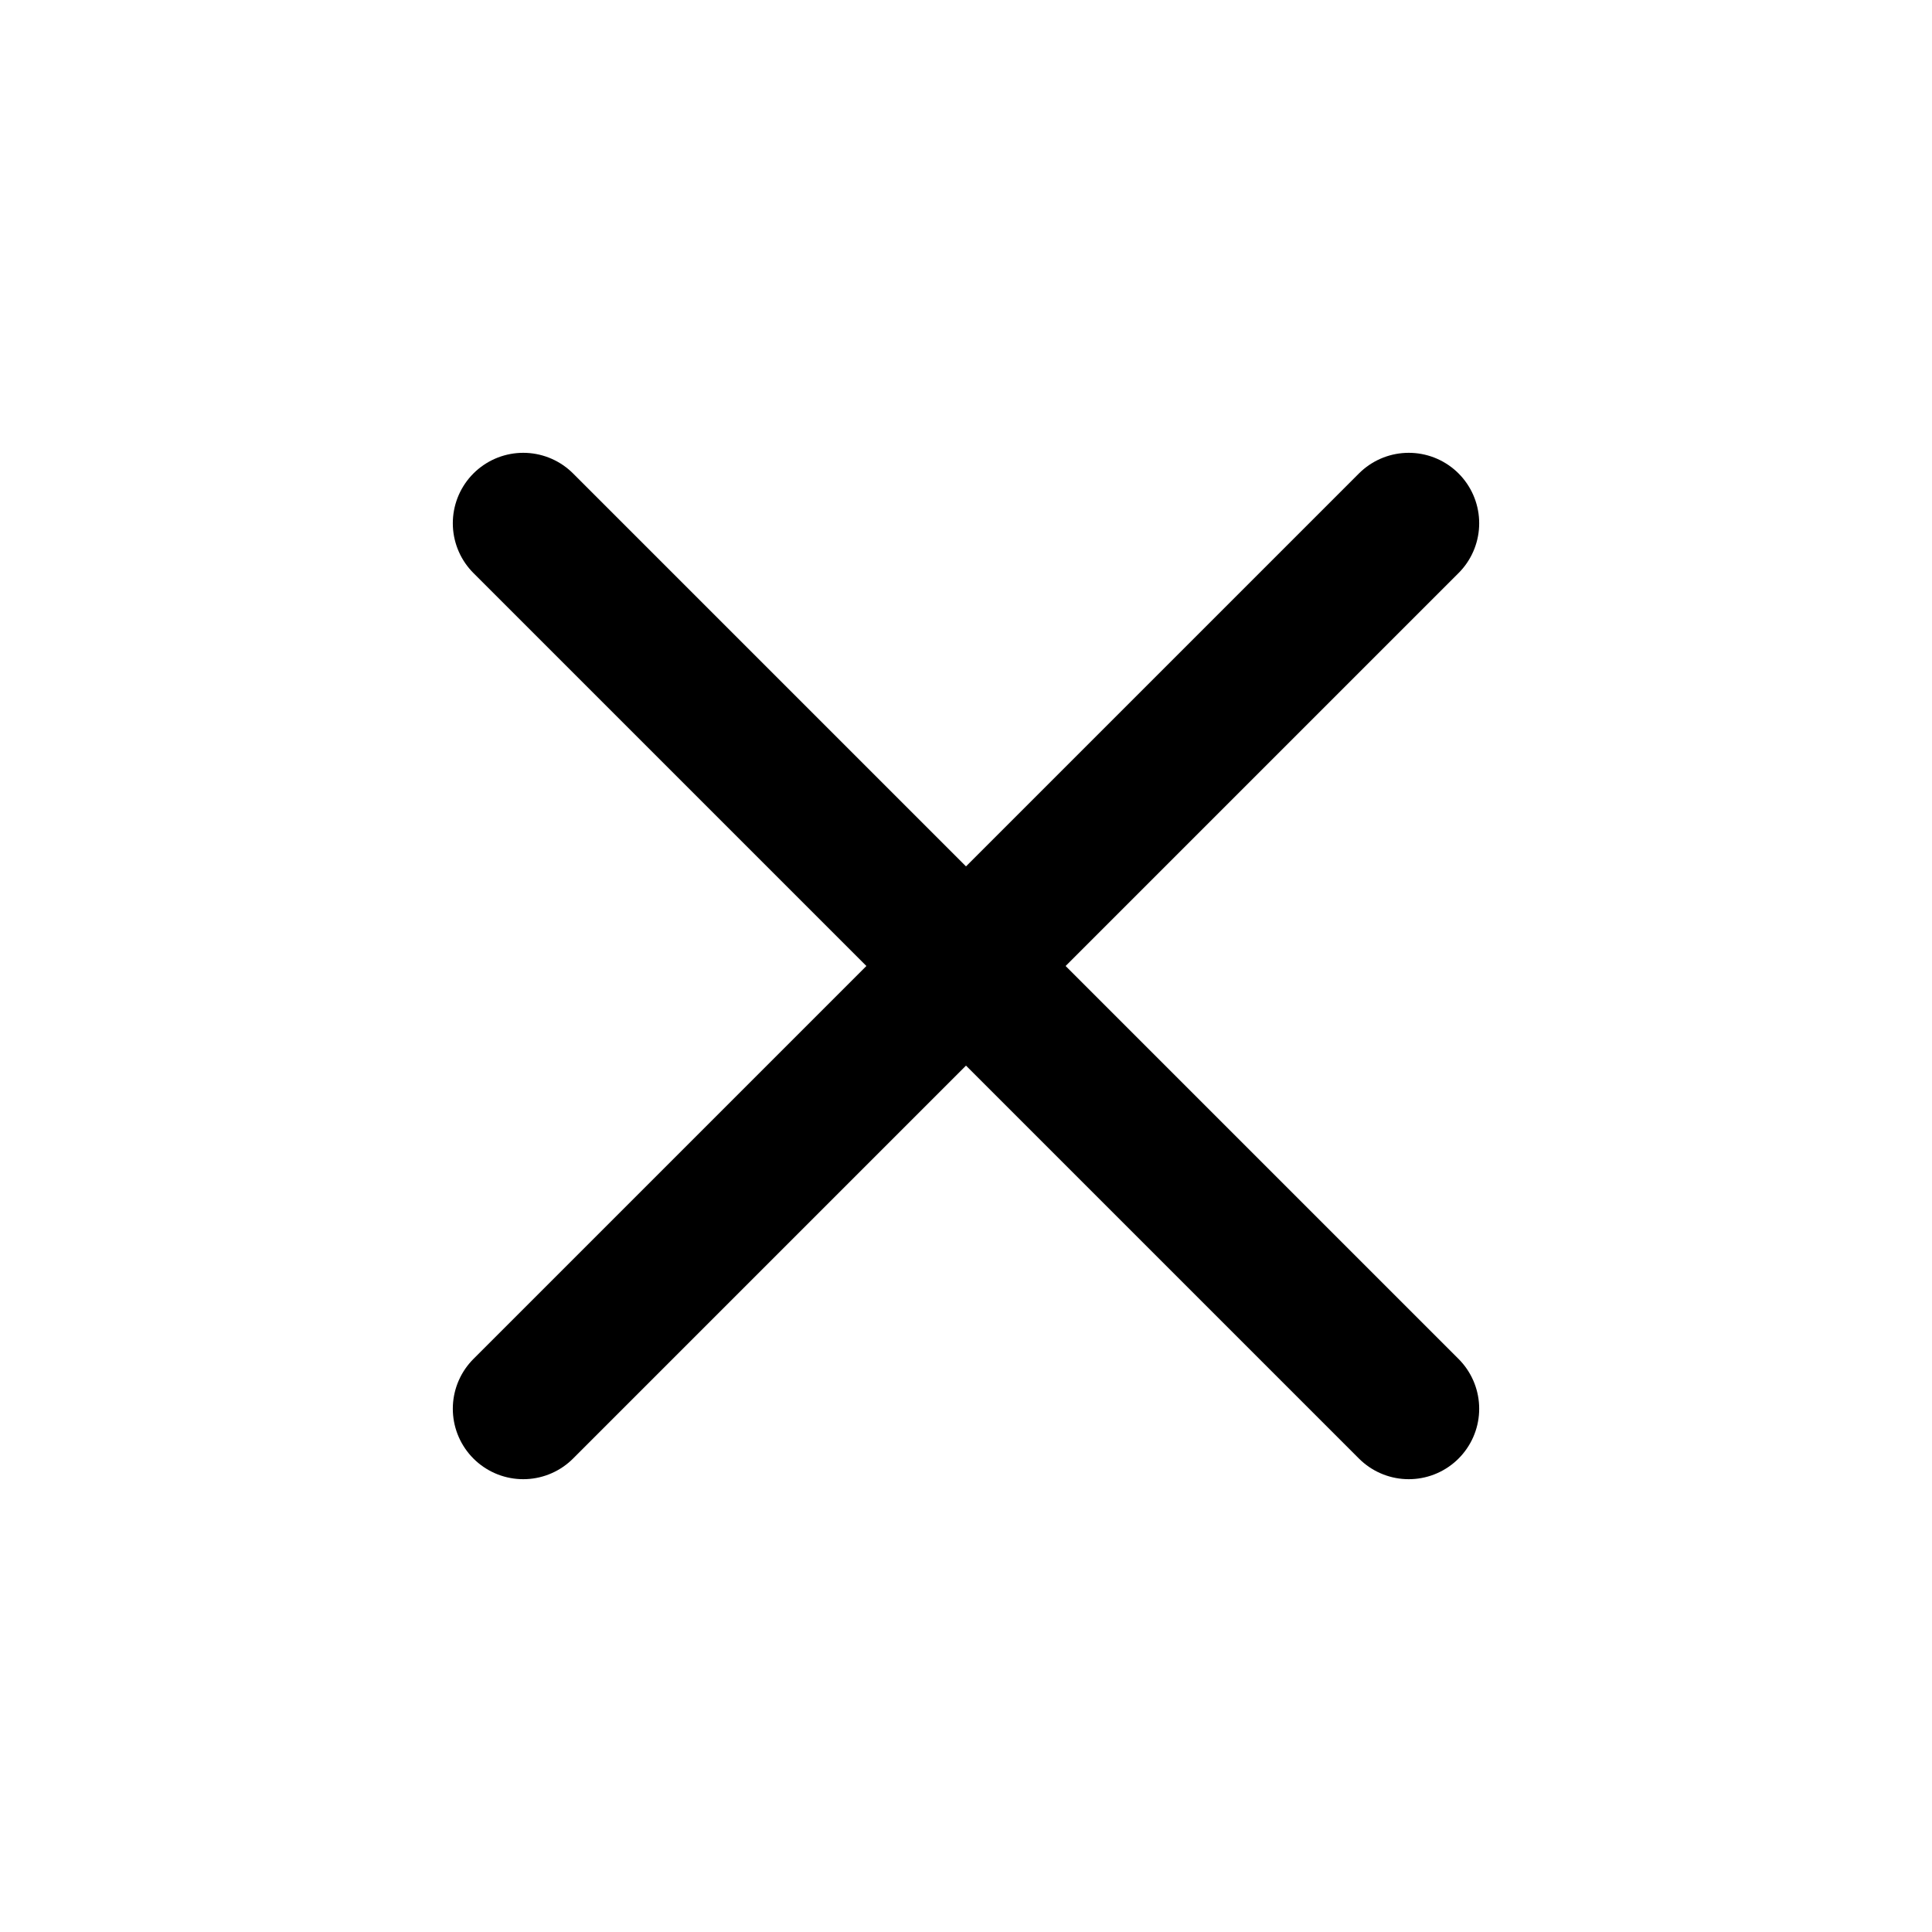
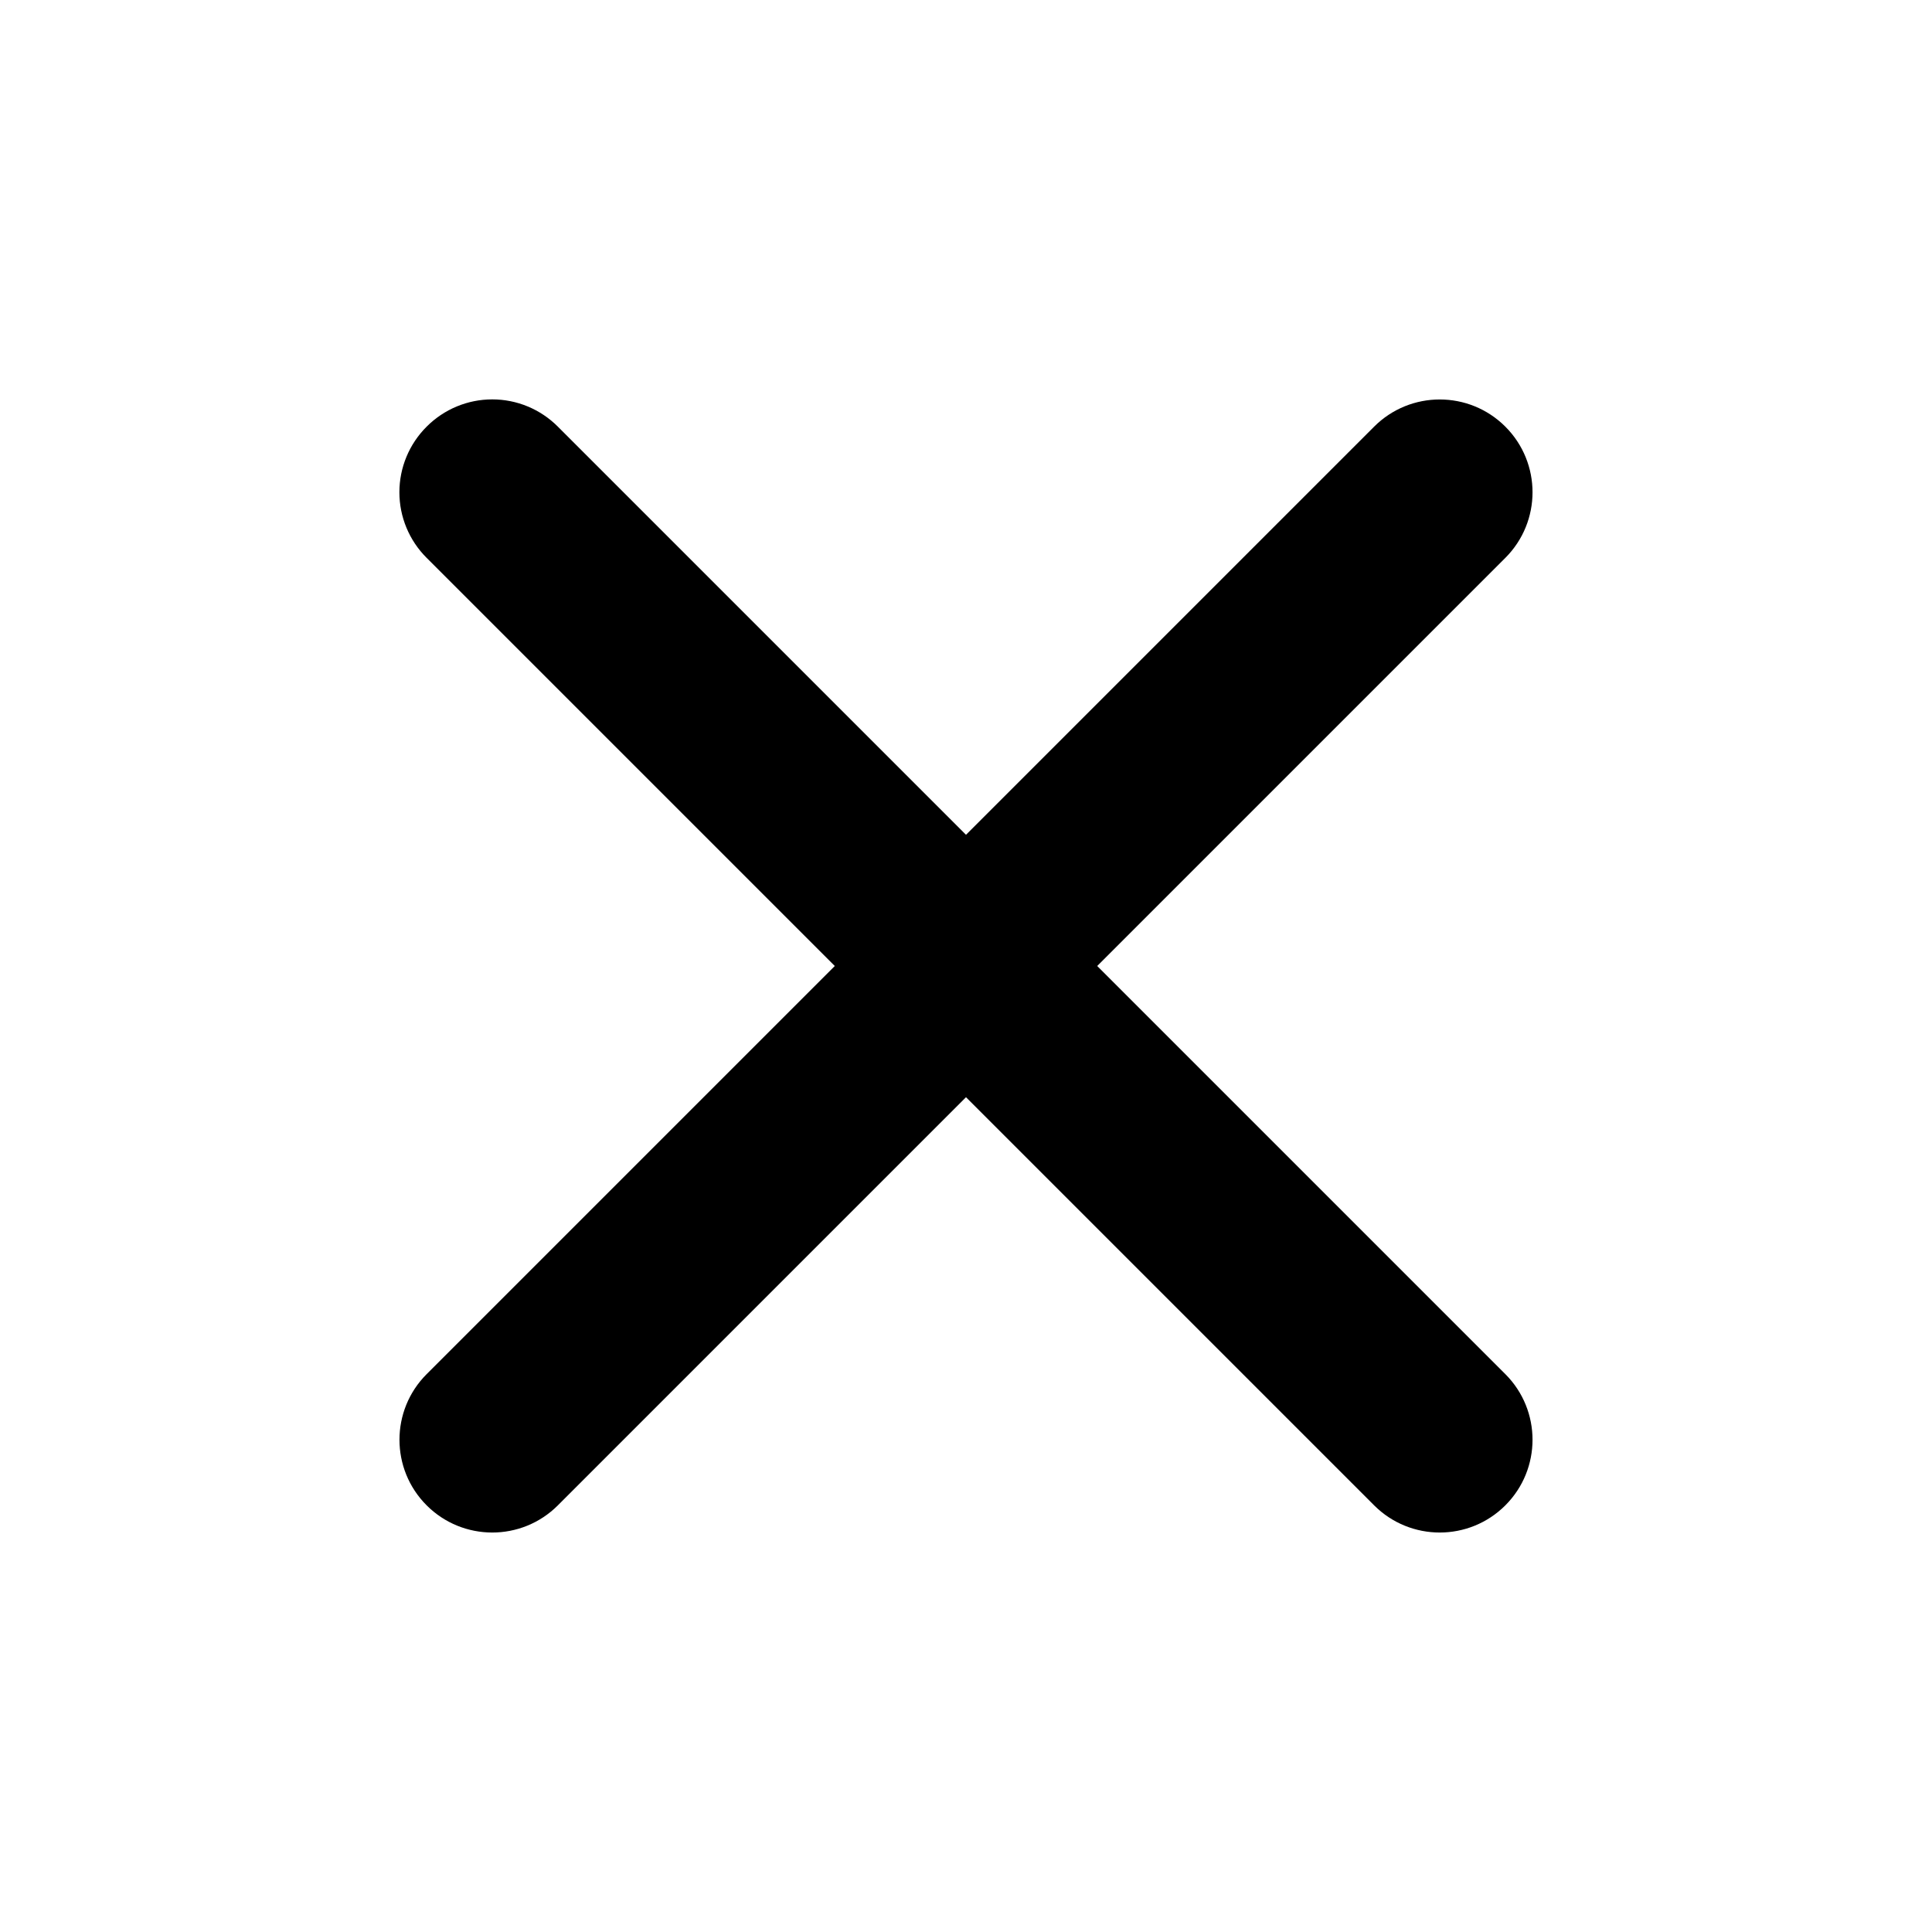
- <svg xmlns="http://www.w3.org/2000/svg" viewBox="0 0 24 24" fill="none" stroke="currentColor" stroke-width="1.75" stroke-linecap="round" stroke-linejoin="round">
-   <path d="m6.5 6.5 11 11" />
-   <path d="m17.5 6.5-11 11" />
+ <svg xmlns="http://www.w3.org/2000/svg" viewBox="0 0 24 24" fill="currentColor">
+   <path d="M5.3 5.3a1.15 1.15 0 0 1 1.63 0L12 10.37l5.07-5.07a1.15 1.15 0 1 1 1.63 1.63L13.63 12l5.07 5.07a1.15 1.15 0 1 1-1.63 1.63L12 13.63 6.93 18.7a1.15 1.15 0 1 1-1.63-1.63L10.37 12 5.3 6.93a1.15 1.15 0 0 1 0-1.63Z" />
</svg>
